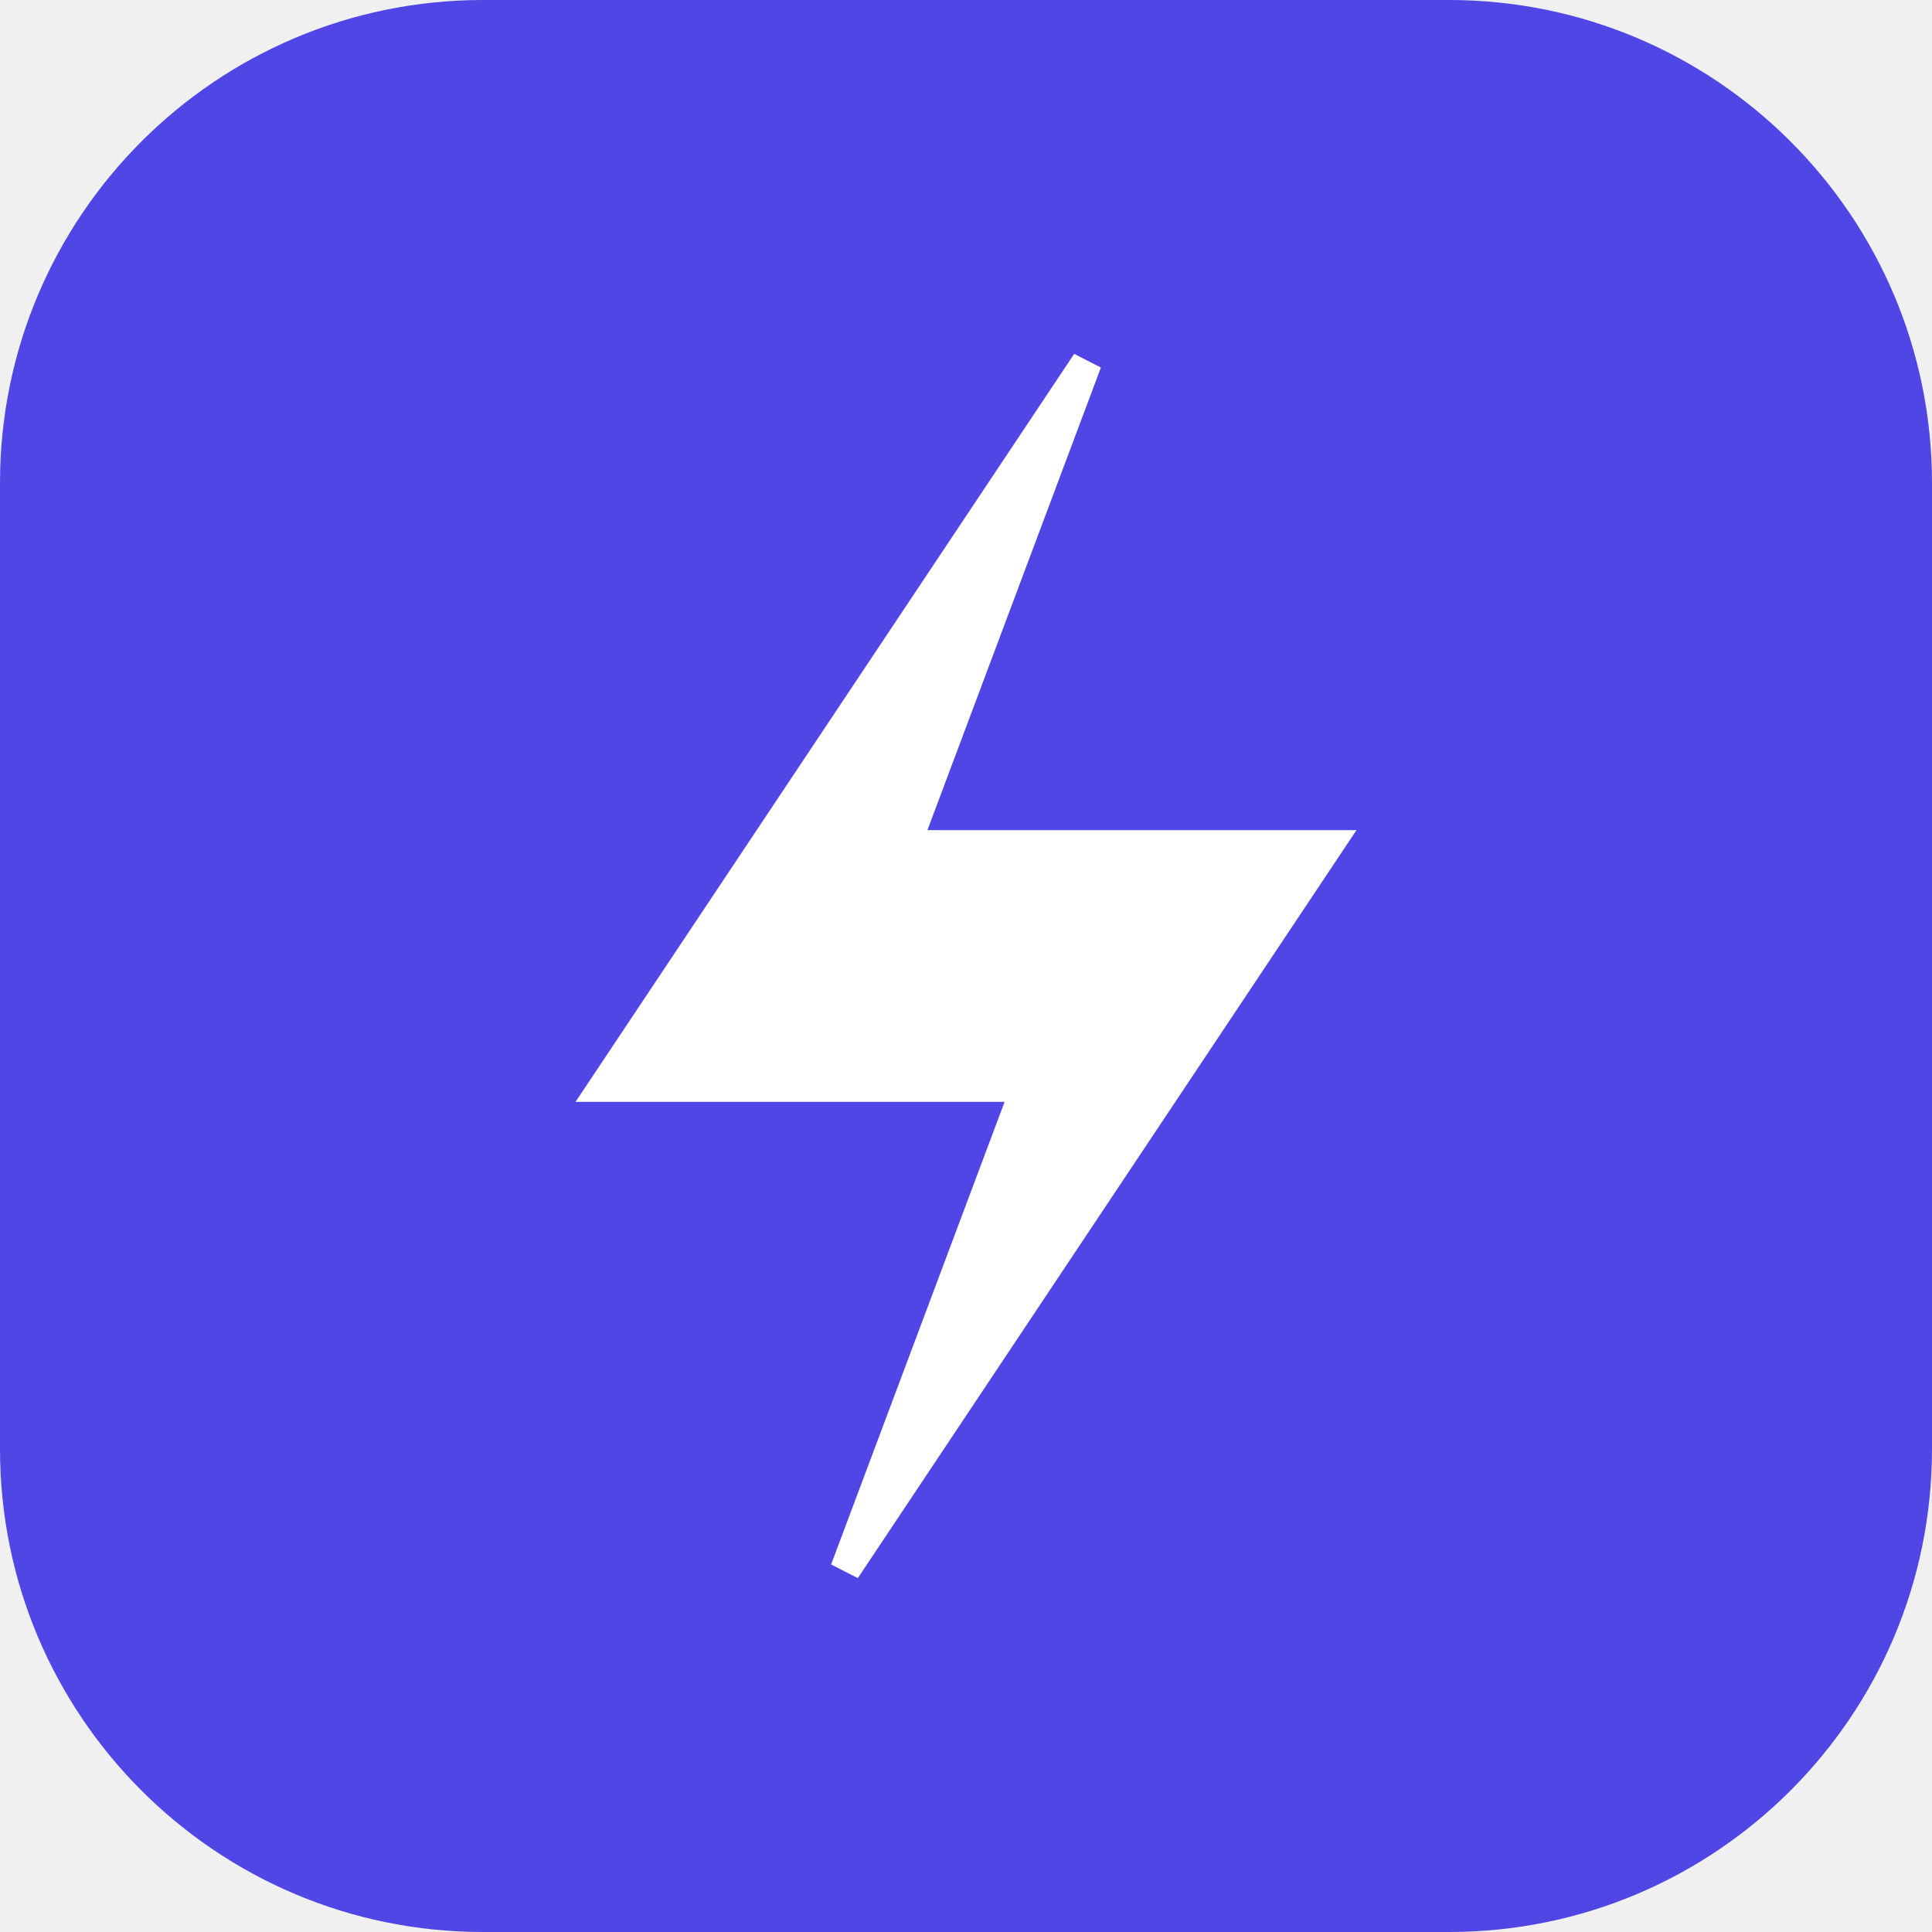
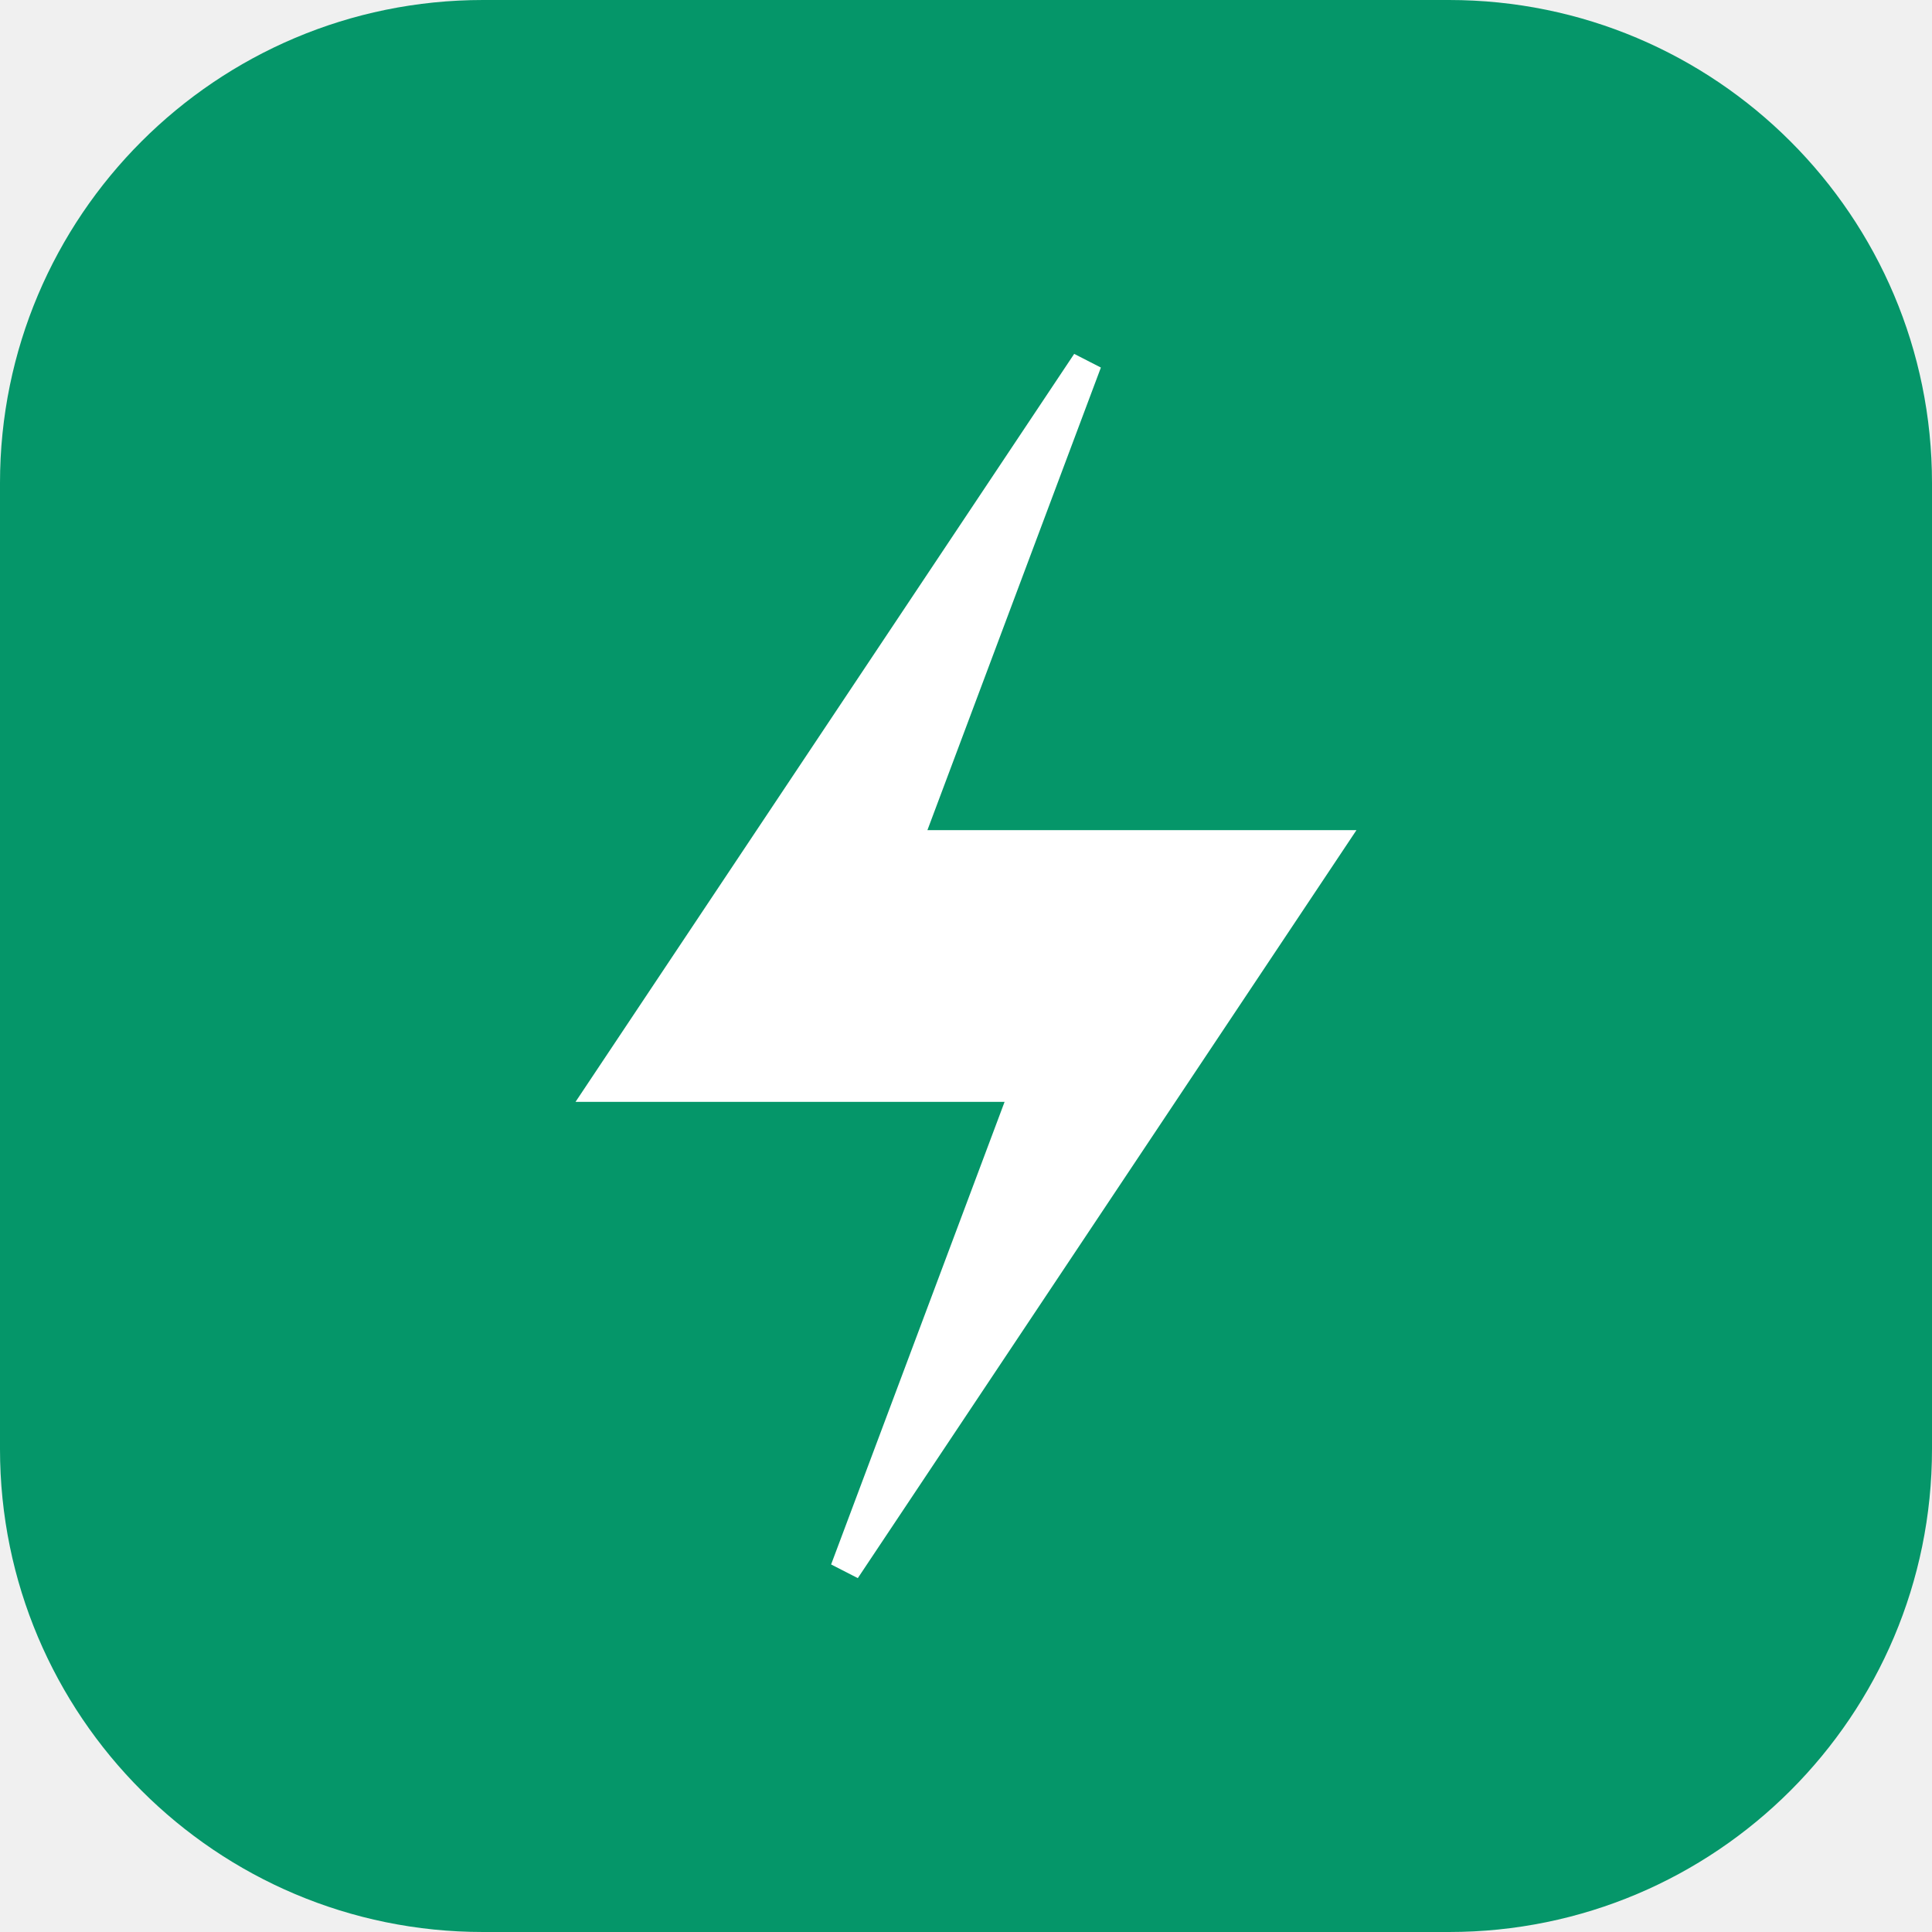
<svg xmlns="http://www.w3.org/2000/svg" viewBox="0 0 32 32">
-   <rect width="32" height="32" rx="8" fill="#4f46e5" />
+   <rect width="32" height="32" rx="8" fill="#059669" />
  <path d="M18 6l-8 12h7l-3 8 8-12h-7z" fill="white" stroke="white" stroke-width="0.5" />
</svg>
